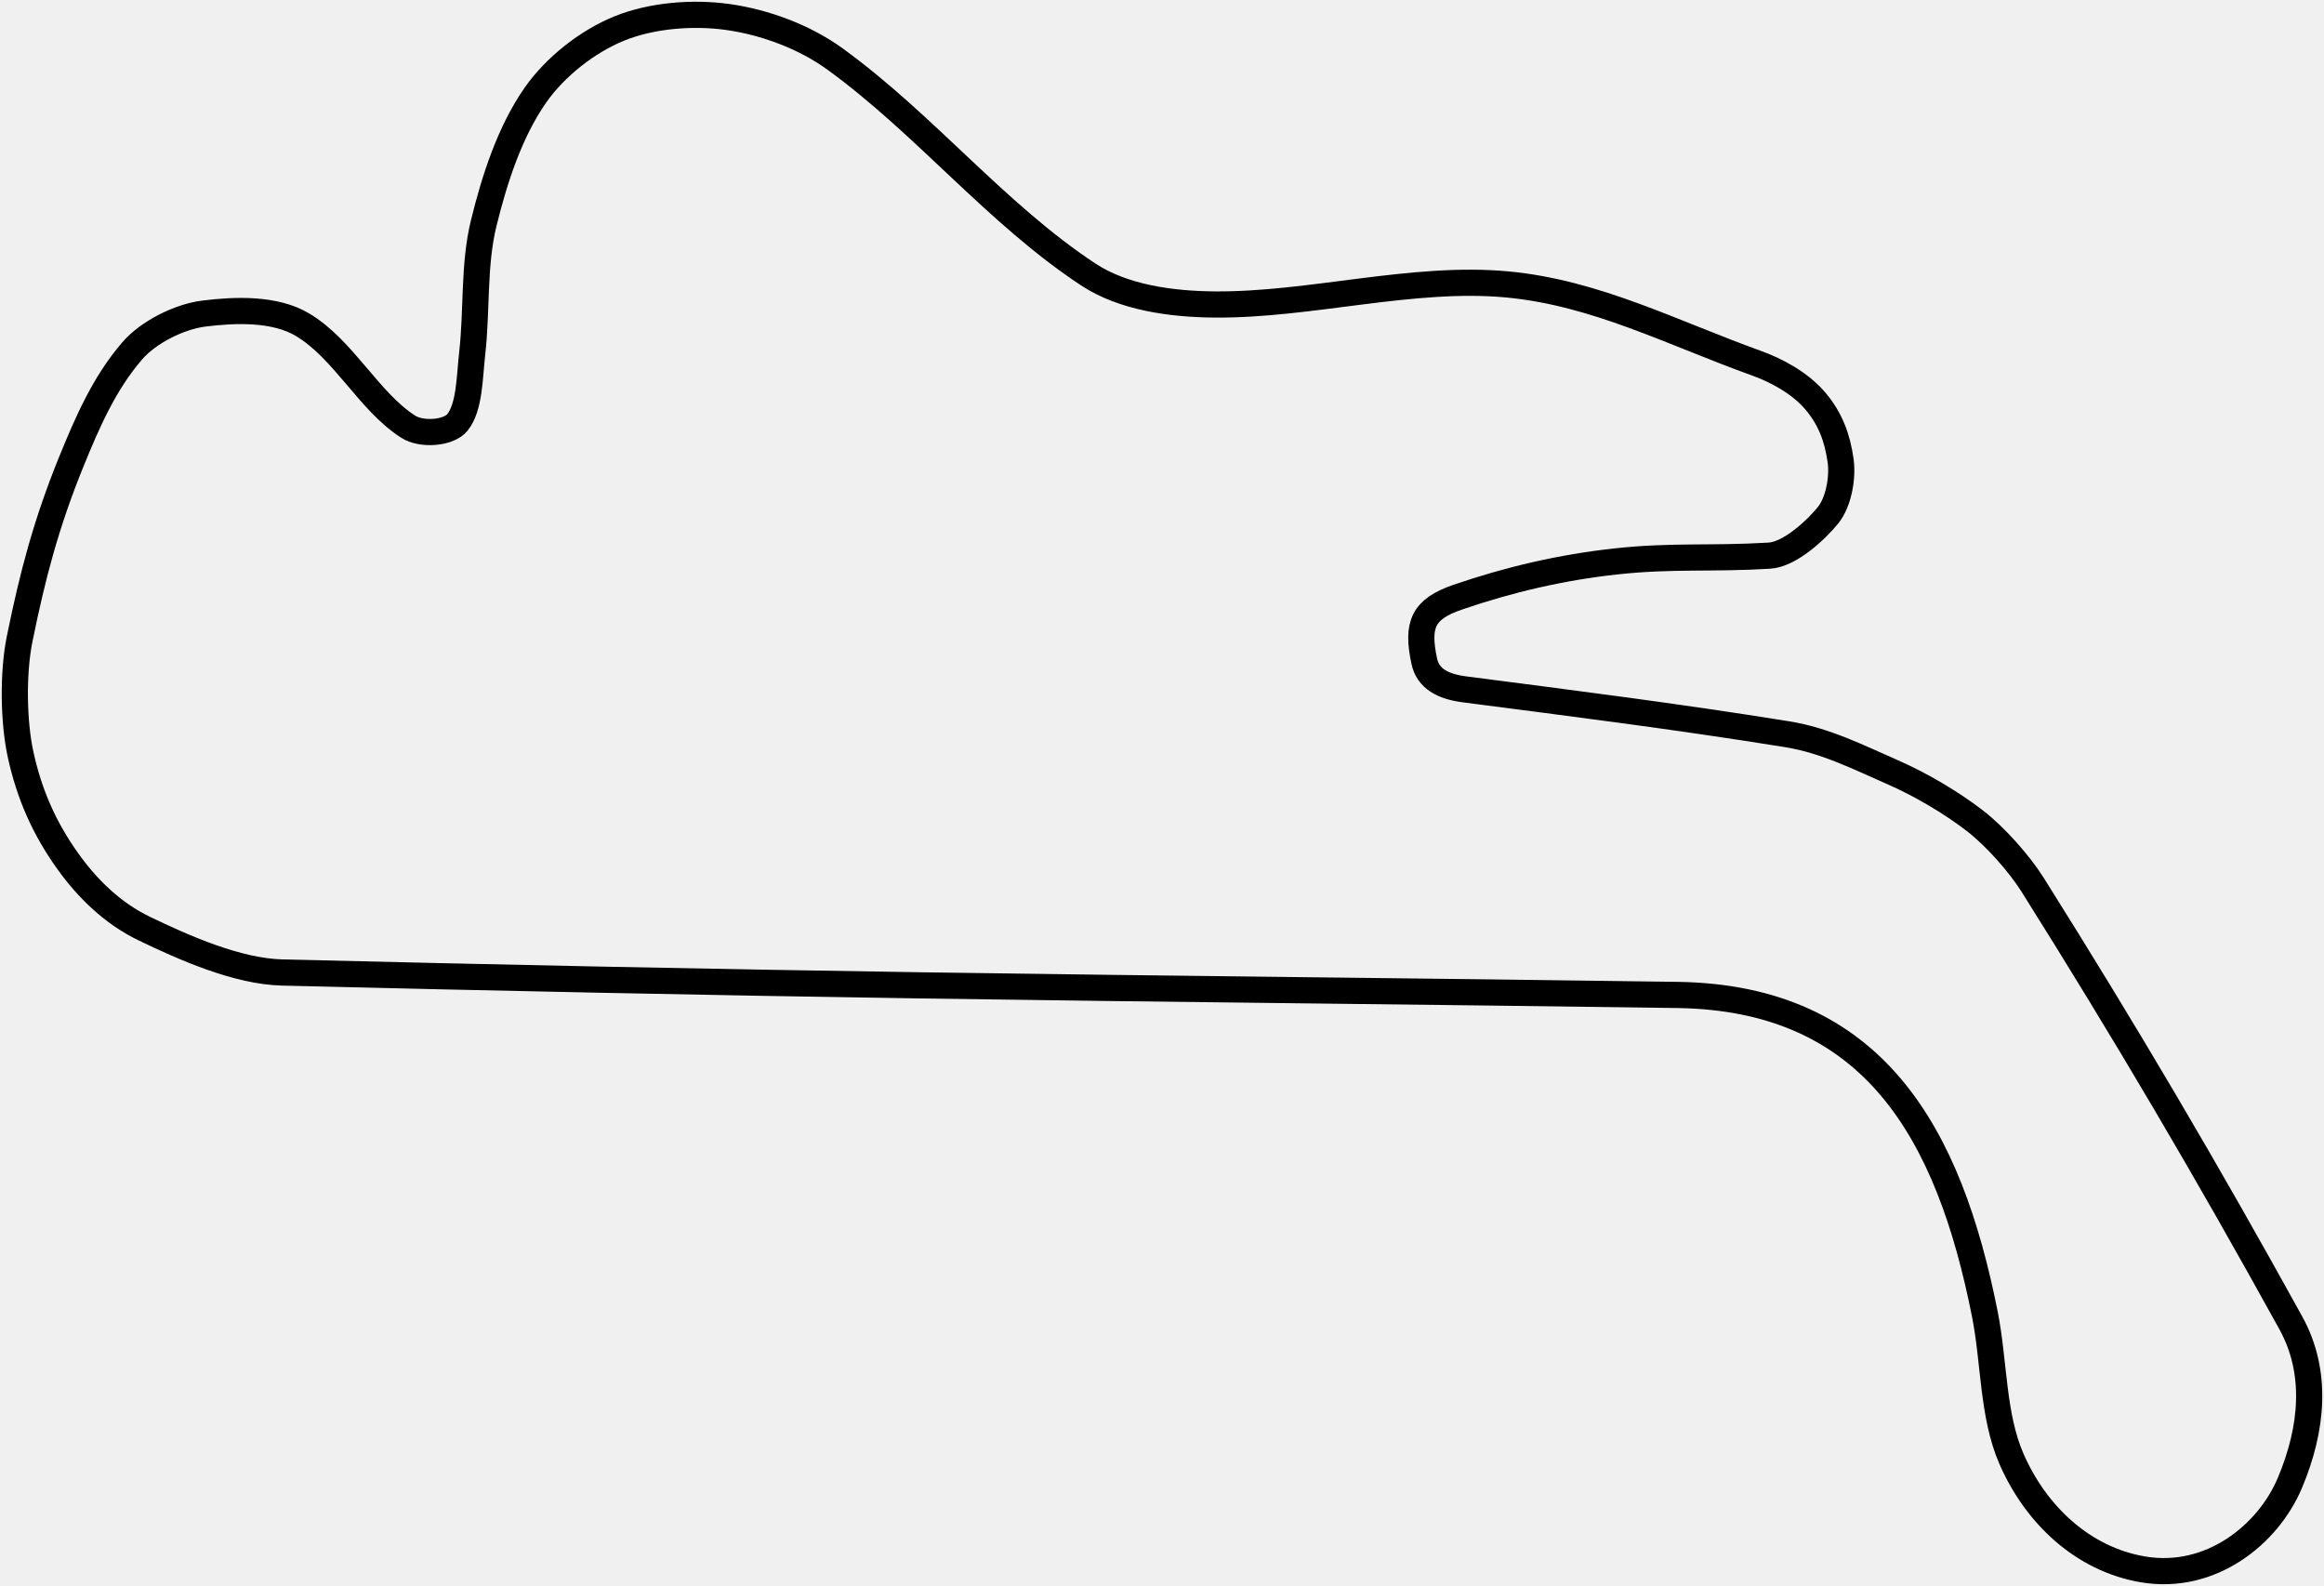
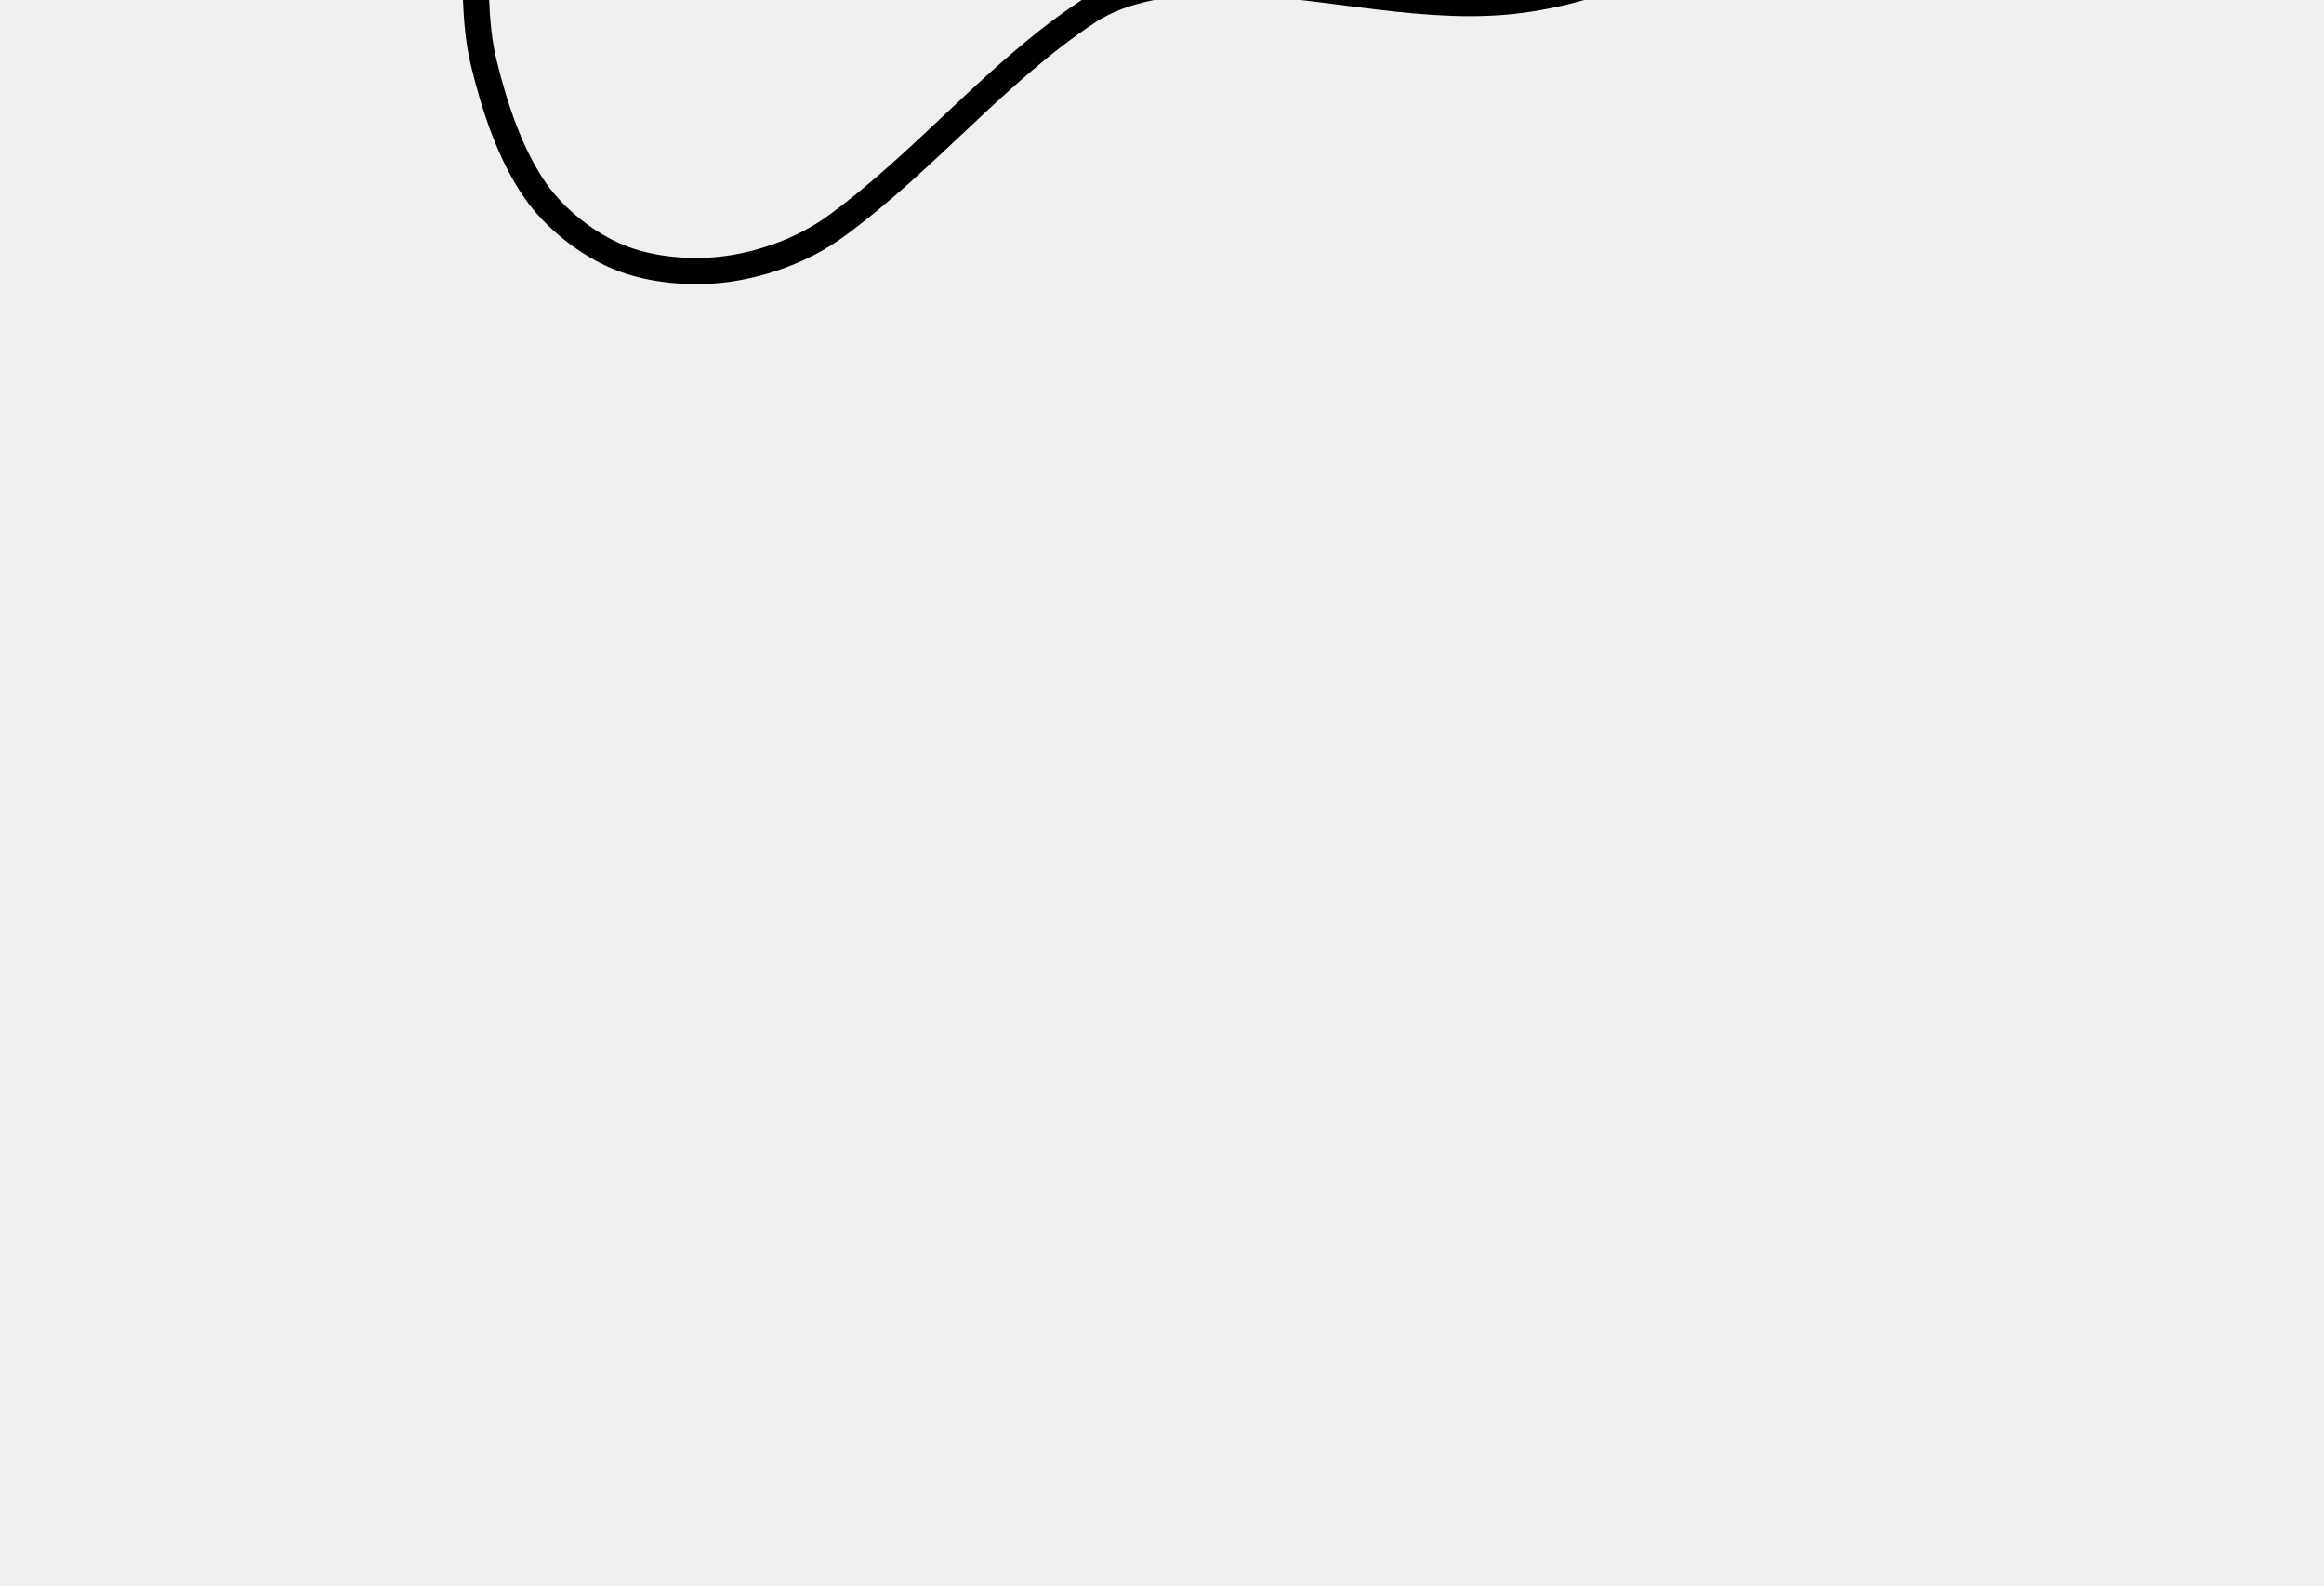
<svg xmlns="http://www.w3.org/2000/svg" xmlns:xlink="http://www.w3.org/1999/xlink" version="1.0" width="1331.903" height="908.874" id="svg2383">
  <defs id="defs2385">
    <clipPath id="clipPath3490">
      <rect width="1511.787" height="1003.748" x="683.14" y="104.104" transform="matrix(-0.7183395,0.6956928,-0.6956928,-0.7183395,0,0)" id="rect3492" style="fill:#006a00;fill-opacity:1;fill-rule:nonzero;stroke:none" />
    </clipPath>
    <pattern id="pattern4912" patternTransform="matrix(0.1737876,0,0,0.1737876,763.4772,1693.907)" height="18.138" width="18.181" patternUnits="userSpaceOnUse">
      <g transform="translate(-1025.535,-1215.281)" id="g4907">
        <rect y="1215.281" x="1025.535" height="18.096" width="18.173" id="rect4899" style="opacity:1;fill:#000000;fill-opacity:1;stroke:none;stroke-width:0.5;stroke-linecap:round;stroke-linejoin:round;stroke-miterlimit:4;stroke-dasharray:none;stroke-dashoffset:0;stroke-opacity:1" />
        <rect y="1215.281" x="1025.535" height="9.075" width="9.075" id="rect4903" style="opacity:1;fill:#ffffff;fill-opacity:1;stroke:none;stroke-width:0.5;stroke-linecap:round;stroke-linejoin:round;stroke-miterlimit:4;stroke-dasharray:none;stroke-dashoffset:0;stroke-opacity:1" />
        <rect y="1224.344" x="1034.641" height="9.075" width="9.075" id="rect4905" style="opacity:1;fill:#ffffff;fill-opacity:1;stroke:none;stroke-width:0.5;stroke-linecap:round;stroke-linejoin:round;stroke-miterlimit:4;stroke-dasharray:none;stroke-dashoffset:0;stroke-opacity:1" />
      </g>
    </pattern>
    <pattern patternTransform="matrix(0.4562459,1.6264824e-8,-1.6264824e-8,0.4562459,-1778.227,454.6431)" id="pattern4166" xlink:href="#pattern4912" />
    <clipPath id="clipPath9716">
      </clipPath>
    <clipPath id="clipPath3494">
      <rect width="2168.193" height="1468.418" x="-4232.846" y="-2372.13" transform="matrix(-0.9472965,-0.3203582,0.9519016,-0.3064038,0,0)" id="rect3496" style="fill:#006a00;fill-opacity:1;fill-rule:nonzero;stroke:none" />
    </clipPath>
  </defs>
  <g transform="translate(-1269.397,-826.9715)" id="layer1">
    <use id="use3367" style="stroke:#ffffff;stroke-width:2;stroke-miterlimit:4;stroke-opacity:1;stroke-dasharray:none" x="0" y="0" width="744.094" height="1052.362" xlink:href="#text3339" />
    <use id="use3369" style="stroke:#ffffff;stroke-width:2;stroke-miterlimit:4;stroke-opacity:1;stroke-dasharray:none" x="0" y="0" width="744.094" height="1052.362" xlink:href="#text3345" />
    <use id="use3371" style="stroke:#ffffff;stroke-width:2;stroke-miterlimit:4;stroke-opacity:1;stroke-dasharray:none" x="0" y="0" width="744.094" height="1052.362" xlink:href="#text3351" />
    <use id="use3373" style="stroke:#ffffff;stroke-width:2;stroke-miterlimit:4;stroke-opacity:1;stroke-dasharray:none" x="0" y="0" width="744.094" height="1052.362" xlink:href="#text3355" />
    <use id="use3375" style="stroke:#ffffff;stroke-width:2;stroke-miterlimit:4;stroke-opacity:1;stroke-dasharray:none" x="0" y="0" width="744.094" height="1052.362" xlink:href="#text3361" />
-     <path d="m 1798.337,1391.668 c 143.734,2.148 288.662,3.426 432.347,5.476 112.806,1.609 155.683,79.43 176.222,182.789 5.502,27.615 4.343,58.093 15.324,83.185 13.904,31.774 40.674,57.327 75.25,63.205 38.868,6.608 71.779,-19.869 84.268,-49.53 13.167,-31.272 16.022,-63.62 0.559,-91.662 -48.419,-87.809 -95.128,-167.046 -148.035,-251.187 -7.658,-12.179 -21.69,-27.904 -33.112,-36.677 -13.752,-10.563 -31.023,-20.715 -46.796,-27.636 -19.982,-8.768 -39.028,-18.4 -60.743,-21.895 -63.859,-10.279 -124.486,-17.873 -184.974,-25.726 -12.47,-1.619 -20.871,-6.174 -22.993,-16.144 -4.438,-20.849 -0.868,-29.793 19.162,-36.662 29.501,-10.117 59.445,-17.112 90.844,-20.522 32.278,-3.506 54.304,-1.262 87.824,-3.285 11.723,-0.708 26.886,-14.829 33.663,-23.261 5.899,-7.34 8.519,-21.249 7.12,-31.195 -1.885,-13.404 -6.057,-24.236 -14.505,-34.197 -8.738,-10.303 -22.302,-17.533 -33.661,-21.62 -48.475,-17.439 -92.181,-40.402 -142.83,-45.15 -54.428,-5.103 -112.969,11.992 -168.015,11.487 -24.49,-0.225 -52.026,-3.897 -72.24,-17.239 -52.755,-34.818 -93.272,-85.816 -145.025,-123.405 -17.569,-12.76 -40.18,-21.09 -61.295,-24.08 -20.114,-2.848 -43.787,-0.984 -62.389,6.567 -18.248,7.407 -36.822,22.021 -48.16,38.309 -14.567,20.927 -23.363,48.011 -29.553,73.335 -5.85,23.931 -3.767,49.694 -6.567,74.429 -1.578,13.939 -1.429,30.907 -8.486,39.675 -4.983,6.191 -20.448,7.401 -28.183,2.462 -22.548,-14.398 -37.071,-44.525 -60.747,-58.554 -15.728,-9.32 -38.267,-8.553 -56.368,-6.29 -14.005,1.751 -31.737,10.549 -41.048,21.344 -15.864,18.393 -25.538,40.404 -35.024,63.753 -14.23,35.027 -22.099,64.763 -29.545,101.509 -3.865,19.075 -3.574,47.003 0.546,65.956 5.001,23.004 13.668,42.534 27.091,61.287 11.386,15.908 25.811,29.924 43.776,38.585 22.899,11.04 53.361,24.549 79.088,25.179 121.721,2.982 242.415,5.521 367.21,7.386 z" id="path2419" style="fill:none;stroke:#000000;stroke-width:15;stroke-linecap:butt;stroke-linejoin:round;stroke-miterlimit:4;stroke-opacity:1;stroke-dasharray:none" />
+     <path d="M 1798.337,426.08 C 1942.071,423.931 2086.999,422.654 2230.684,420.604 C 2343.49,418.995 2386.366,341.174 2406.906,237.815 C 2412.408,210.199 2411.249,179.722 2422.229,154.629 C 2436.133,122.856 2462.903,97.303 2497.479,91.424 C 2536.346,84.816 2569.258,111.294 2581.746,140.954 C 2594.913,172.227 2597.768,204.574 2582.305,232.616 C 2533.886,320.425 2487.178,399.661 2434.271,483.803 C 2426.613,495.982 2412.581,511.706 2401.159,520.48 C 2387.406,531.043 2370.135,541.195 2354.363,548.116 C 2334.38,556.884 2315.335,566.516 2293.619,570.012 C 2229.761,580.29 2169.133,587.884 2108.646,595.737 C 2096.176,597.356 2087.775,601.911 2085.653,611.881 C 2081.214,632.73 2084.784,641.674 2104.814,648.543 C 2134.315,658.66 2164.259,665.656 2195.658,669.066 C 2227.936,672.571 2249.962,670.327 2283.482,672.351 C 2295.205,673.059 2310.368,687.18 2317.145,695.612 C 2323.044,702.951 2325.664,716.861 2324.265,726.807 C 2322.38,740.211 2318.208,751.043 2309.76,761.004 C 2301.023,771.307 2287.458,778.538 2276.099,782.624 C 2227.623,800.064 2183.918,823.026 2133.269,827.775 C 2078.842,832.877 2020.301,815.782 1965.254,816.287 C 1940.764,816.512 1913.229,820.185 1893.014,833.526 C 1840.259,868.345 1799.742,919.342 1747.989,956.931 C 1730.42,969.691 1707.809,978.021 1686.695,981.011 C 1666.581,983.859 1642.908,981.995 1624.306,974.444 C 1606.058,967.036 1587.483,952.423 1576.146,936.135 C 1561.579,915.208 1552.783,888.124 1546.593,862.8 C 1540.743,838.869 1542.826,813.106 1540.026,788.371 C 1538.448,774.432 1538.597,757.464 1531.54,748.697 C 1526.557,742.505 1511.092,741.296 1503.358,746.235 C 1480.81,760.633 1466.286,790.759 1442.611,804.789 C 1426.883,814.11 1404.344,813.342 1386.243,811.079 C 1372.237,809.329 1354.506,800.53 1345.195,789.735 C 1329.331,771.342 1319.656,749.331 1310.171,725.982 C 1295.941,690.955 1288.071,661.219 1280.626,624.473 C 1276.761,605.397 1277.052,577.47 1281.172,558.517 C 1286.173,535.513 1294.84,515.983 1308.264,497.23 C 1319.65,481.322 1334.075,467.306 1352.039,458.645 C 1374.938,447.604 1405.4,434.096 1431.127,433.466 C 1552.848,430.484 1673.542,427.945 1798.337,426.08 L 1798.337,426.08" id="path2419" style="fill:none;stroke:#000000;stroke-width:15;stroke-linecap:butt;stroke-linejoin:round;stroke-miterlimit:4;stroke-opacity:1;stroke-dasharray:none" />
    <g transform="translate(-7.711657,23.13497)" id="g3330">
      </g>
    <g transform="translate(-8.813322,24.23664)" id="g3323">
      </g>
    <g transform="translate(-14.32165,18.72831)" id="g3316">
      </g>
    <g transform="translate(1.101665,30.84663)" id="g3309">
      </g>
    <g transform="translate(-6.609992,16.52498)" id="g3302">
      </g>
    <g transform="translate(57.2866,0)" id="g3295">
      </g>
    <g transform="translate(-12.11832,16.5574)" id="g3288">
      </g>
    <g transform="translate(-5.508326,12.11832)" id="g3281">
      </g>
    <g transform="translate(-13.21998,15.42331)" id="g3274">
      </g>
    <g transform="translate(-22.93164,6.898335)" id="g3267">
      </g>
    <g transform="translate(-1.101665,9.914988)" id="g3260">
      </g>
    <g transform="translate(-25.3383,-6.609992)" id="g3253">
      </g>
    <g transform="matrix(1.955528,0,0,1.955528,-2363.297,-280.76)" id="g3804" style="display:inline">
      </g>
    <g transform="matrix(0.9360189,0.8856542,0.8856542,-0.9360189,-260.248,882.3781)" clip-path="url(#clipPath9716)" id="g4801" style="display:inline">
      <rect width="13.041" height="53.589" ry="0" x="-1620.884" y="376.017" transform="matrix(-0.7183395,-0.6956928,0.6956928,-0.7183395,0,0)" clip-path="url(#clipPath3490)" id="rect3457" style="fill:url(#pattern4166);fill-opacity:1;stroke:#000000;stroke-width:0.776;stroke-linecap:round;stroke-linejoin:round;stroke-miterlimit:4;stroke-opacity:1;stroke-dasharray:none;stroke-dashoffset:0;display:inline" />
    </g>
  </g>
</svg>
